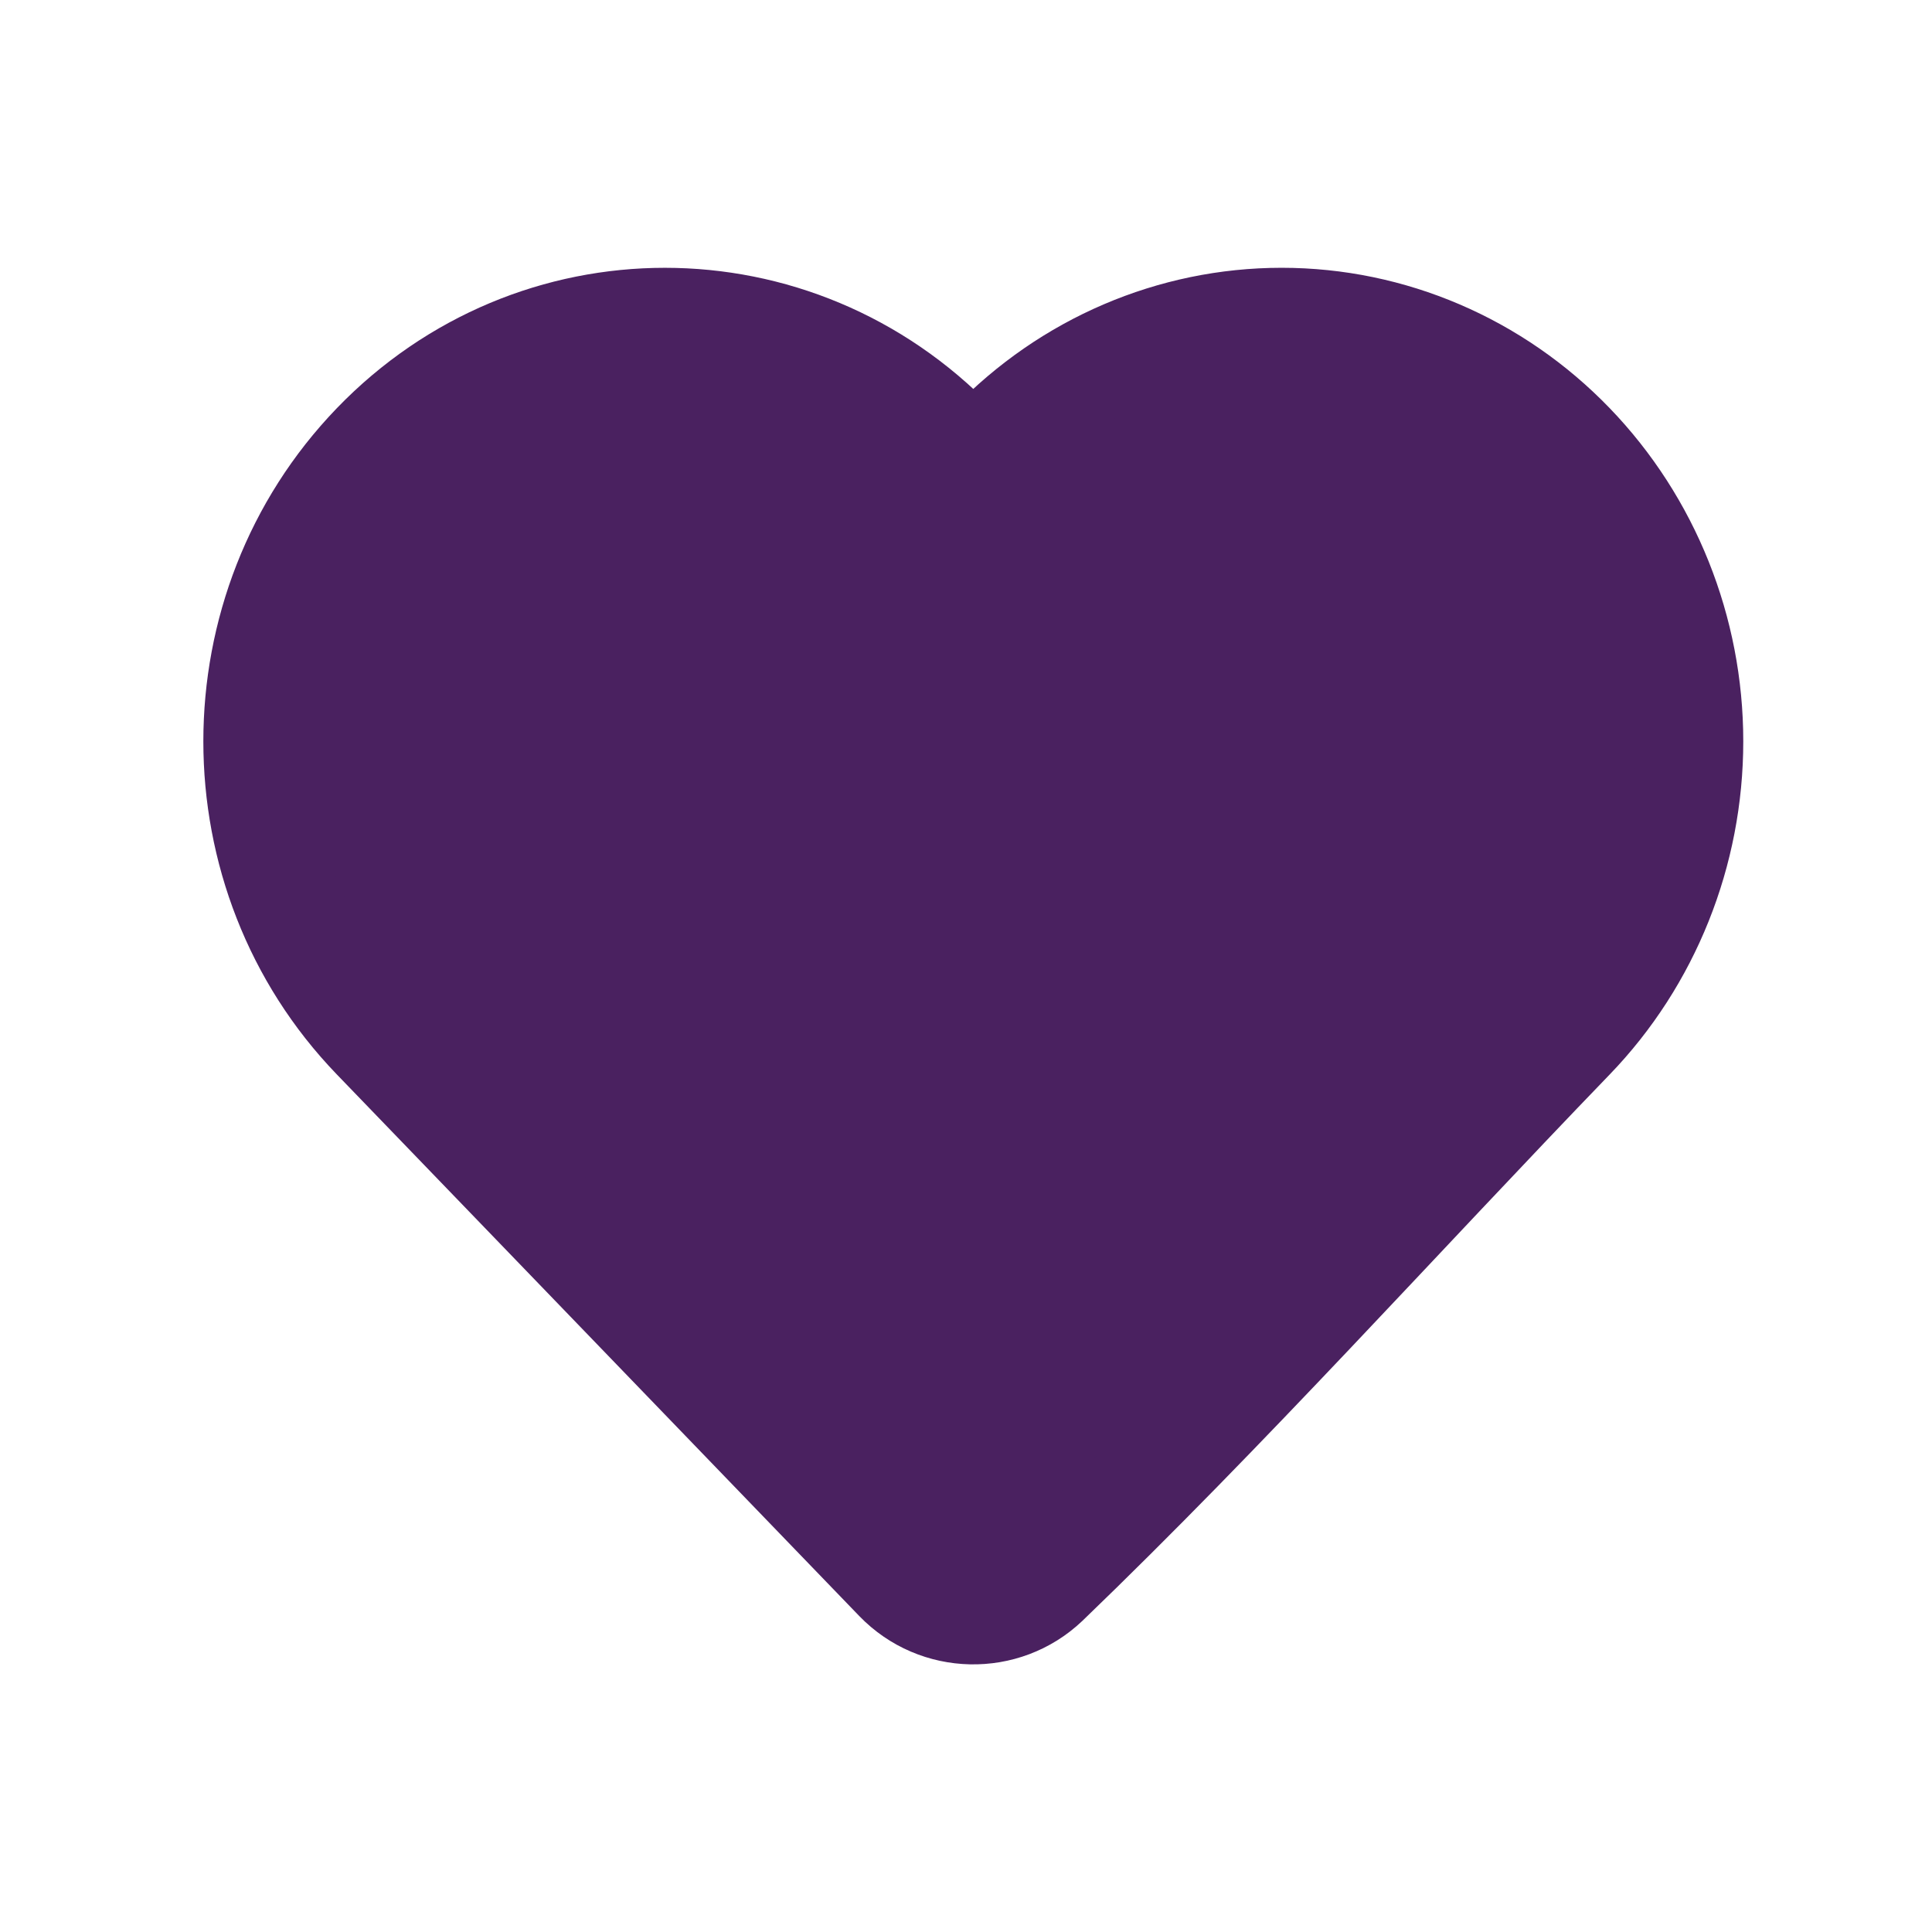
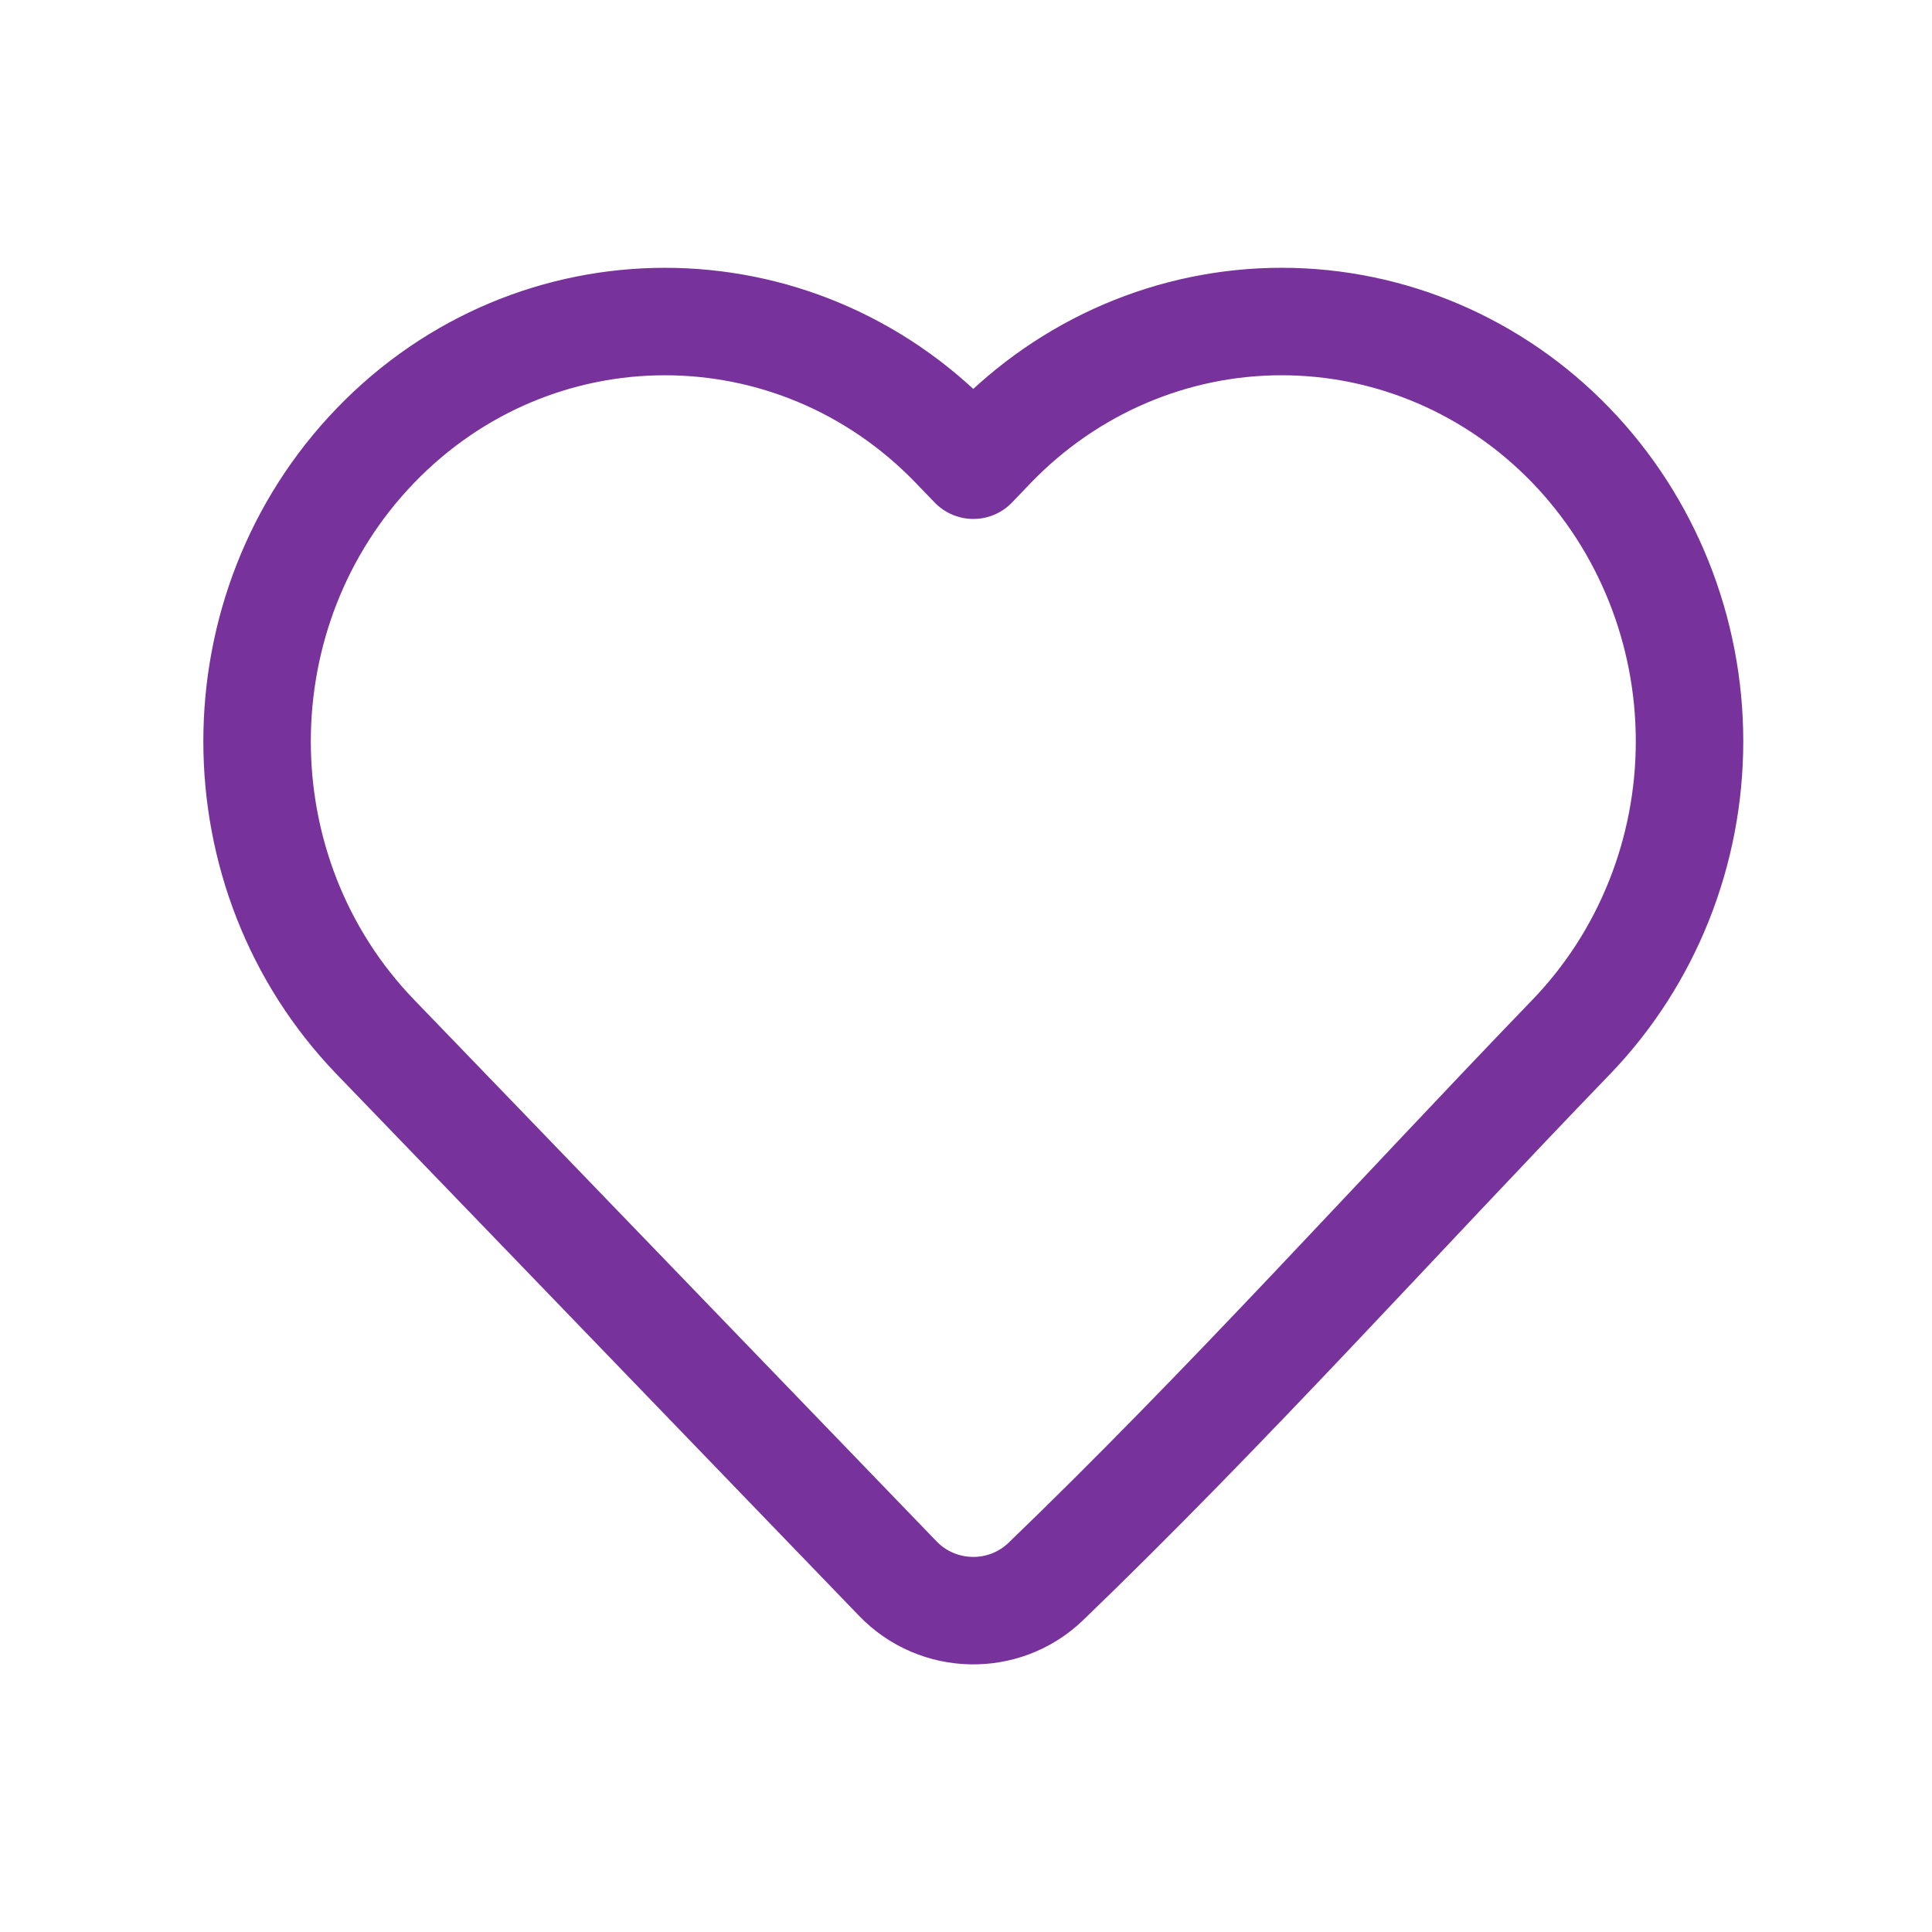
<svg xmlns="http://www.w3.org/2000/svg" width="24" height="24" viewBox="0 0 24 24" fill="none">
-   <path d="M20.988 9.209C20.988 10.585 20.459 11.907 19.516 12.884C17.344 15.135 15.238 17.483 12.985 19.652C12.469 20.142 11.65 20.124 11.155 19.612L4.665 12.884C2.703 10.851 2.703 7.568 4.665 5.534C6.646 3.481 9.874 3.481 11.855 5.534L12.091 5.779L12.326 5.534C13.276 4.549 14.57 3.994 15.921 3.994C17.273 3.994 18.566 4.549 19.516 5.534C20.459 6.512 20.988 7.833 20.988 9.209Z" fill="#4A2160" stroke="#4A2160" stroke-width="1.335" stroke-linejoin="round" />
+   <path d="M20.988 9.209C20.988 10.585 20.459 11.907 19.516 12.884C17.344 15.135 15.238 17.483 12.985 19.652C12.469 20.142 11.65 20.124 11.155 19.612L4.665 12.884C2.703 10.851 2.703 7.568 4.665 5.534C6.646 3.481 9.874 3.481 11.855 5.534L12.091 5.779L12.326 5.534C13.276 4.549 14.57 3.994 15.921 3.994C17.273 3.994 18.566 4.549 19.516 5.534C20.459 6.512 20.988 7.833 20.988 9.209Z" stroke="#77329B" stroke-width="1.335" stroke-linejoin="round" />
</svg>
